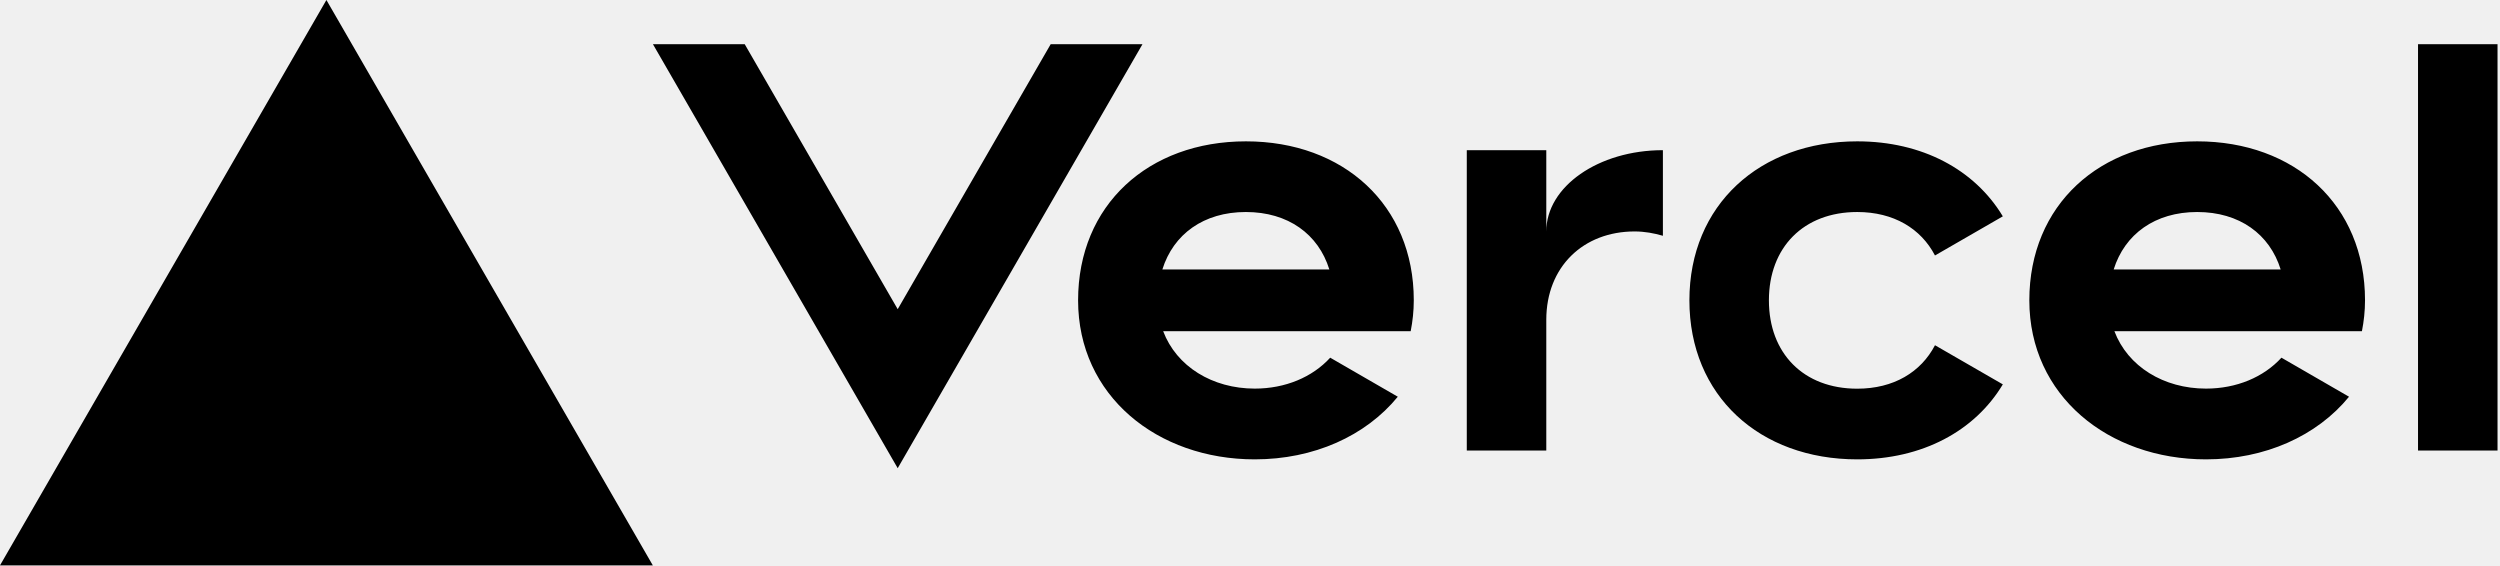
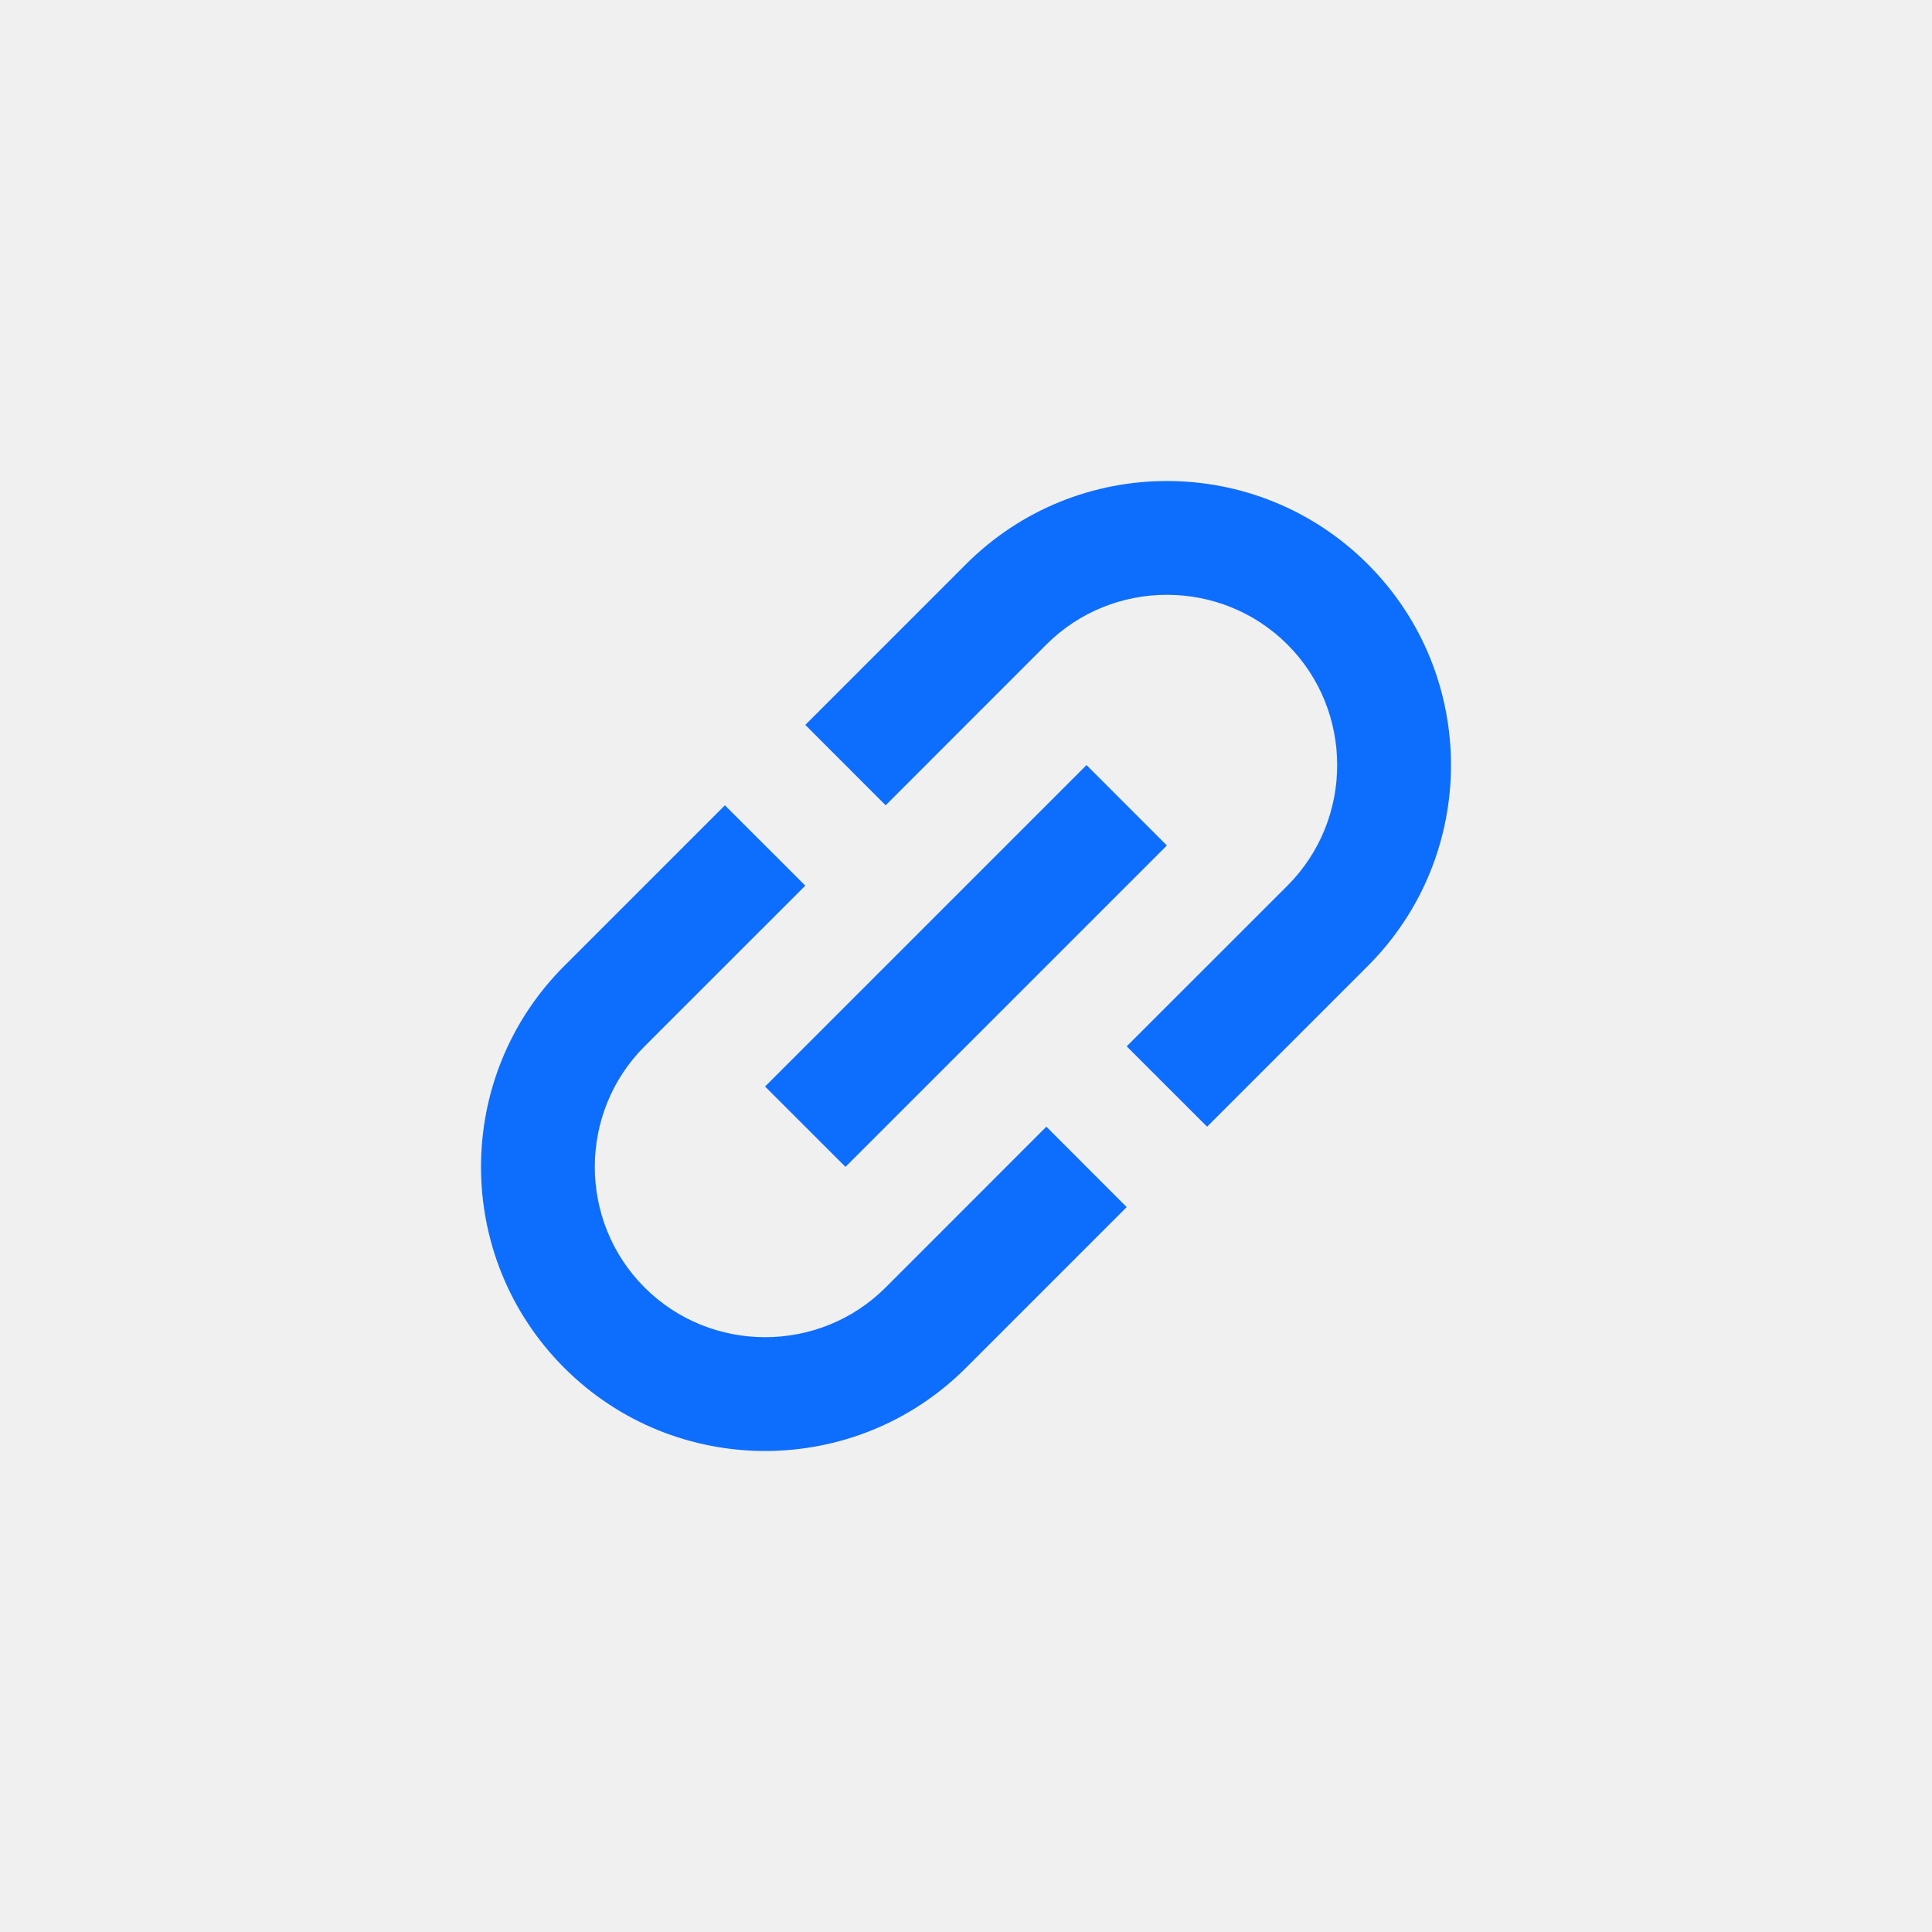
- <svg xmlns="http://www.w3.org/2000/svg" width="283" height="64" viewBox="0 0 283 64" fill="none">
-   <path d="M141.04 16c-11.04 0-19 7.2-19 18s8.96 18 20 18c6.67 0 12.55-2.64 16.19-7.09l-7.65-4.42c-2.02 2.21-5.09 3.5-8.54 3.5-4.79 0-8.86-2.5-10.37-6.5h28.02c.22-1.12.35-2.28.35-3.5 0-10.79-7.96-17.99-19-17.99zm-9.46 14.5c1.25-3.99 4.67-6.5 9.45-6.5 4.79 0 8.21 2.51 9.45 6.5h-18.9zM248.72 16c-11.04 0-19 7.2-19 18s8.96 18 20 18c6.67 0 12.55-2.64 16.19-7.09l-7.65-4.42c-2.02 2.21-5.09 3.5-8.54 3.5-4.79 0-8.86-2.5-10.37-6.5h28.02c.22-1.12.35-2.28.35-3.5 0-10.79-7.96-17.99-19-17.99zm-9.45 14.5c1.25-3.99 4.67-6.5 9.45-6.5 4.79 0 8.21 2.51 9.45 6.5h-18.9zM200.24 34c0 6 3.92 10 10 10 4.12 0 7.21-1.87 8.8-4.92l7.68 4.43c-3.18 5.3-9.14 8.49-16.48 8.49-11.05 0-19-7.2-19-18s7.96-18 19-18c7.34 0 13.29 3.19 16.48 8.49l-7.68 4.43c-1.59-3.05-4.68-4.92-8.8-4.92-6.07 0-10 4-10 10zm82.48-29v46h-9V5h9zM36.95 0L73.9 64H0L36.95 0zm92.38 5l-27.71 48L73.91 5H84.3l17.32 30 17.32-30h10.39zm58.91 12v9.69c-1-.29-2.06-.49-3.2-.49-5.81 0-10 4-10 10V51h-9V17h9v9.2c0-5.08 5.91-9.2 13.2-9.2z" fill="#000" />
+ <svg xmlns="http://www.w3.org/2000/svg" width="34" height="34" viewBox="0 0 34 34" fill="none">
+   <g clip-path="url(#clip0)">
+     <path d="M17 9.929L14.172 12.757L15.586 14.172L18.414 11.343C19.581 10.176 21.49 10.176 22.657 11.343C23.824 12.51 23.824 14.419 22.657 15.586L19.828 18.414L21.243 19.828L24.071 17C26.023 15.048 26.023 11.88 24.071 9.929C22.119 7.977 18.952 7.977 17 9.929ZM18.414 19.828L15.586 22.657C14.419 23.824 12.51 23.824 11.343 22.657C10.176 21.49 10.176 19.581 11.343 18.414L14.172 15.586L12.757 14.172L9.929 17C7.977 18.952 7.977 22.119 9.929 24.071C11.88 26.023 15.048 26.023 17 24.071L19.828 21.243L18.414 19.828ZM13.464 19.121L19.121 13.464L20.535 14.879L14.879 20.535L13.464 19.121Z" fill="#0D6EFD" />
+   </g>
+   <defs>
+     <clipPath id="clip0">
+       <rect width="24" height="24" fill="white" transform="translate(0.029438 17) rotate(-45)" />
+     </clipPath>
+   </defs>
</svg>
